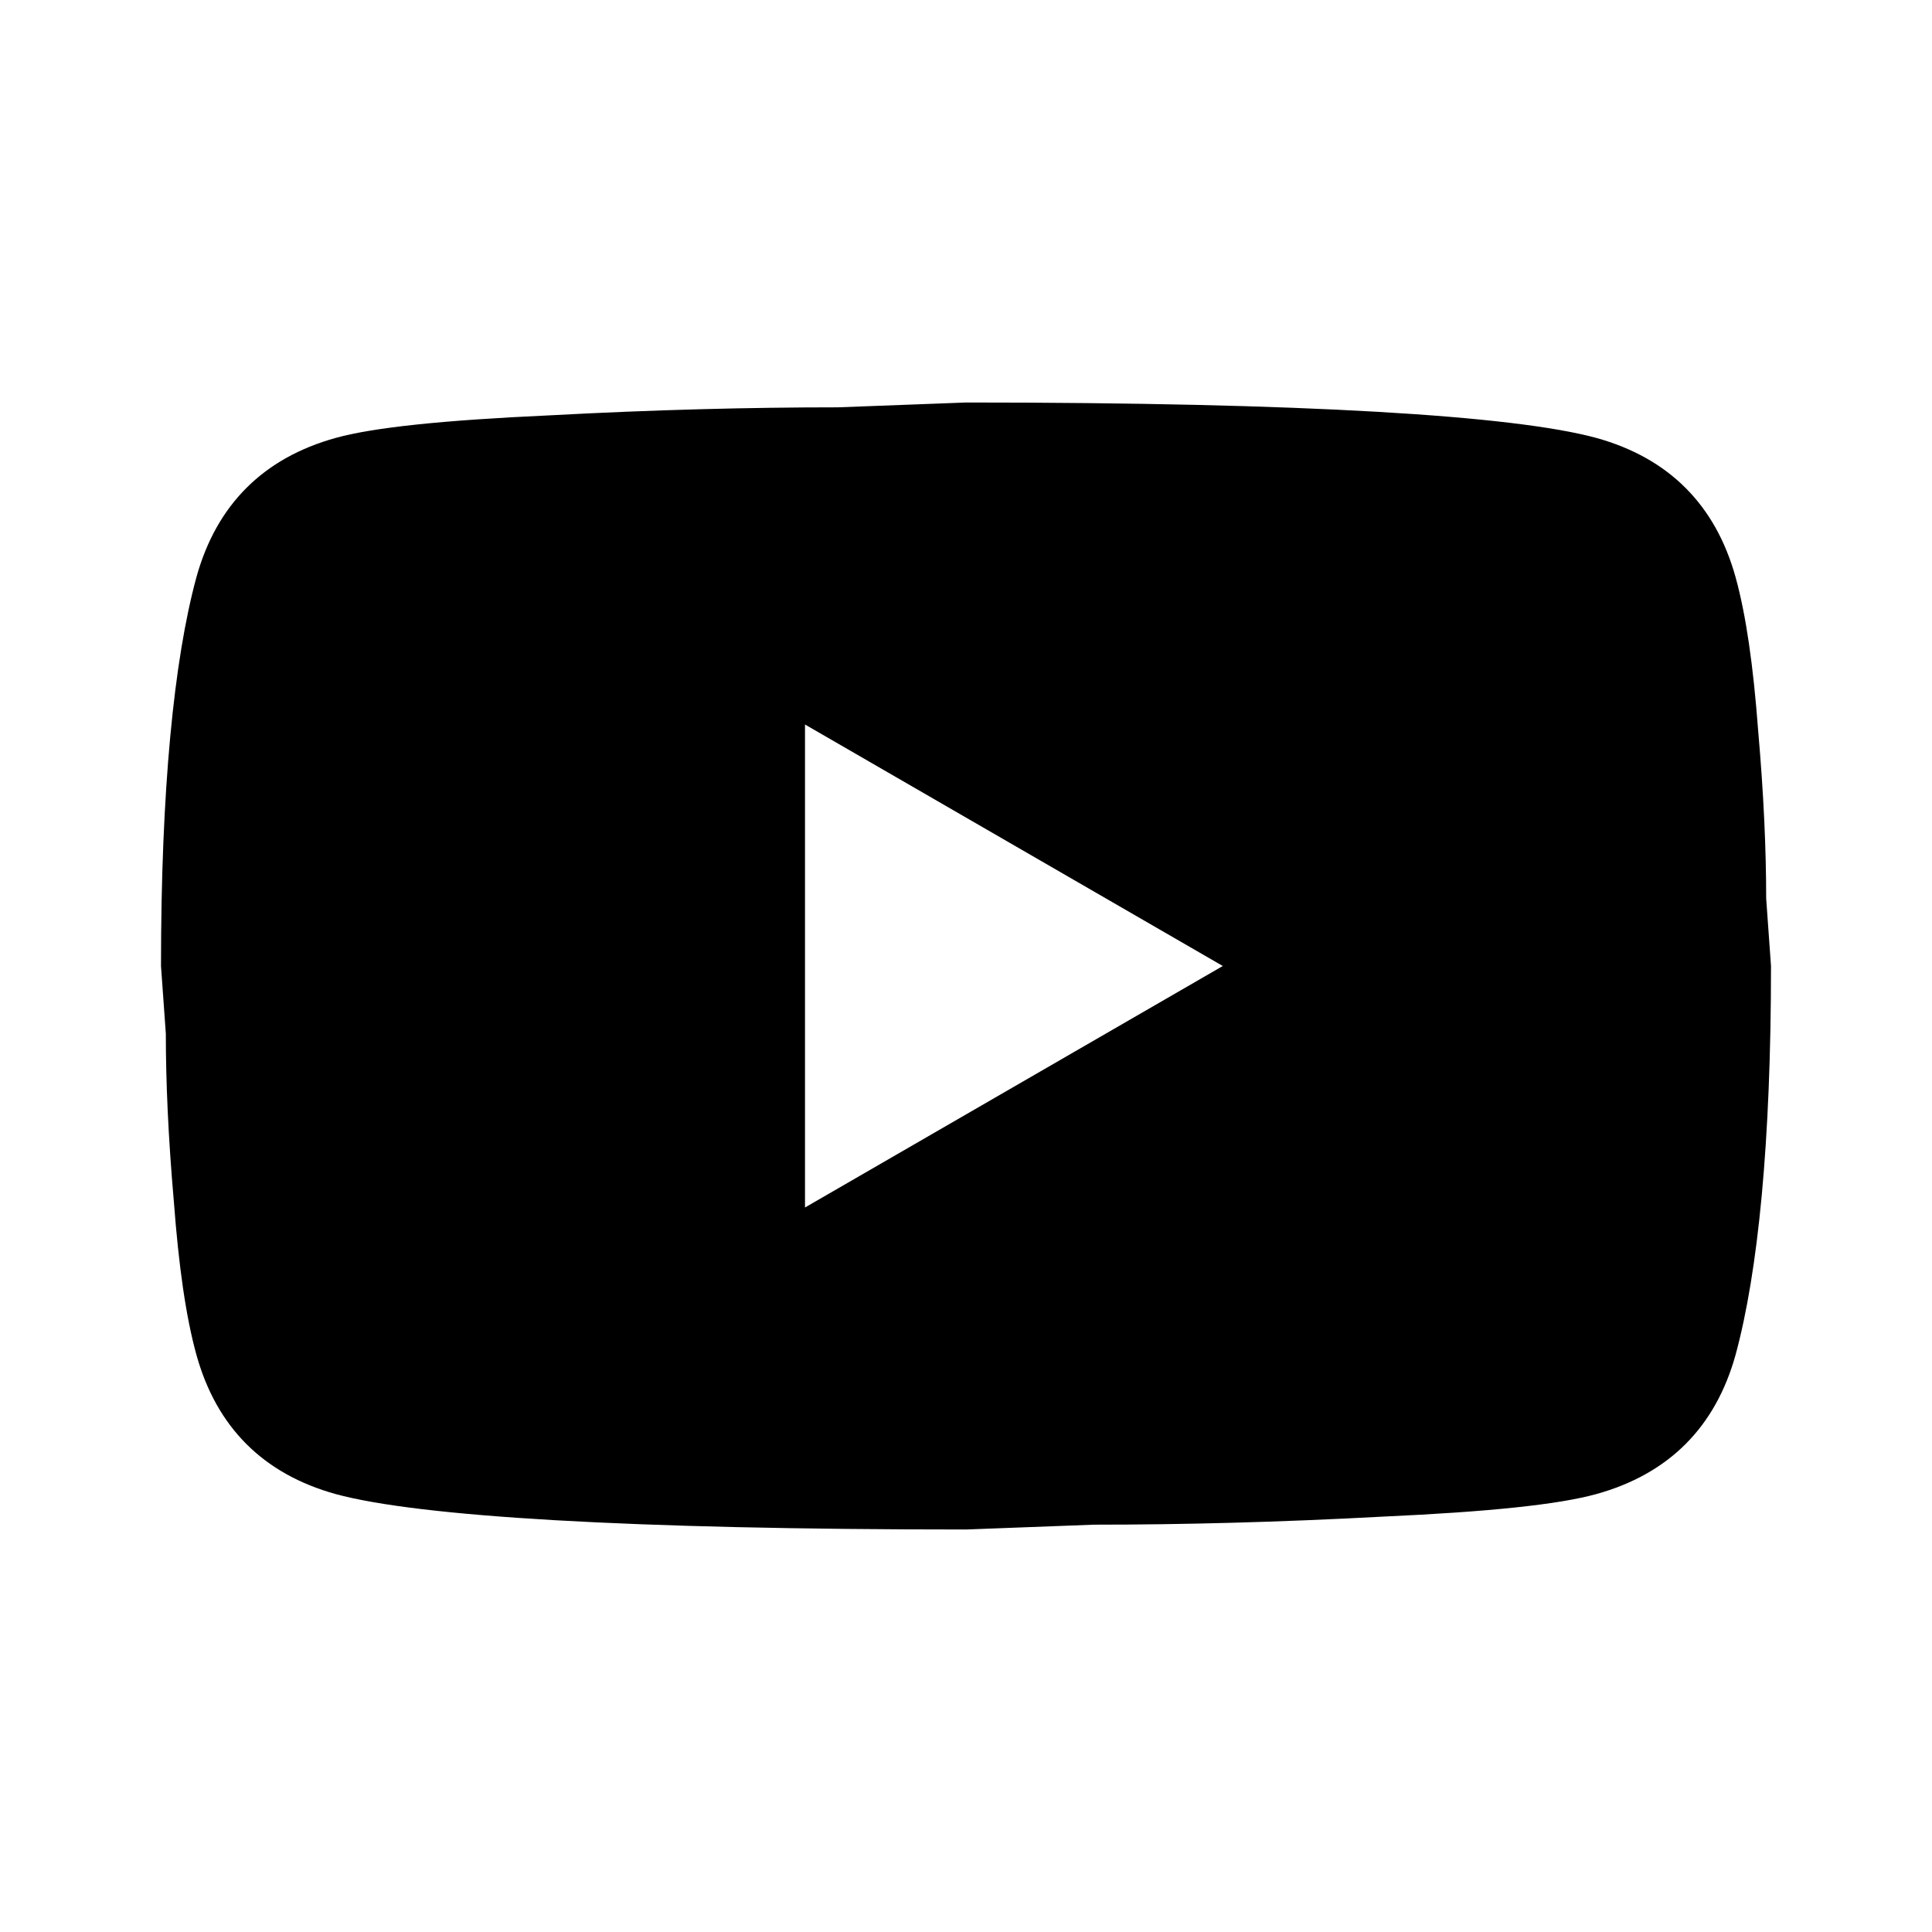
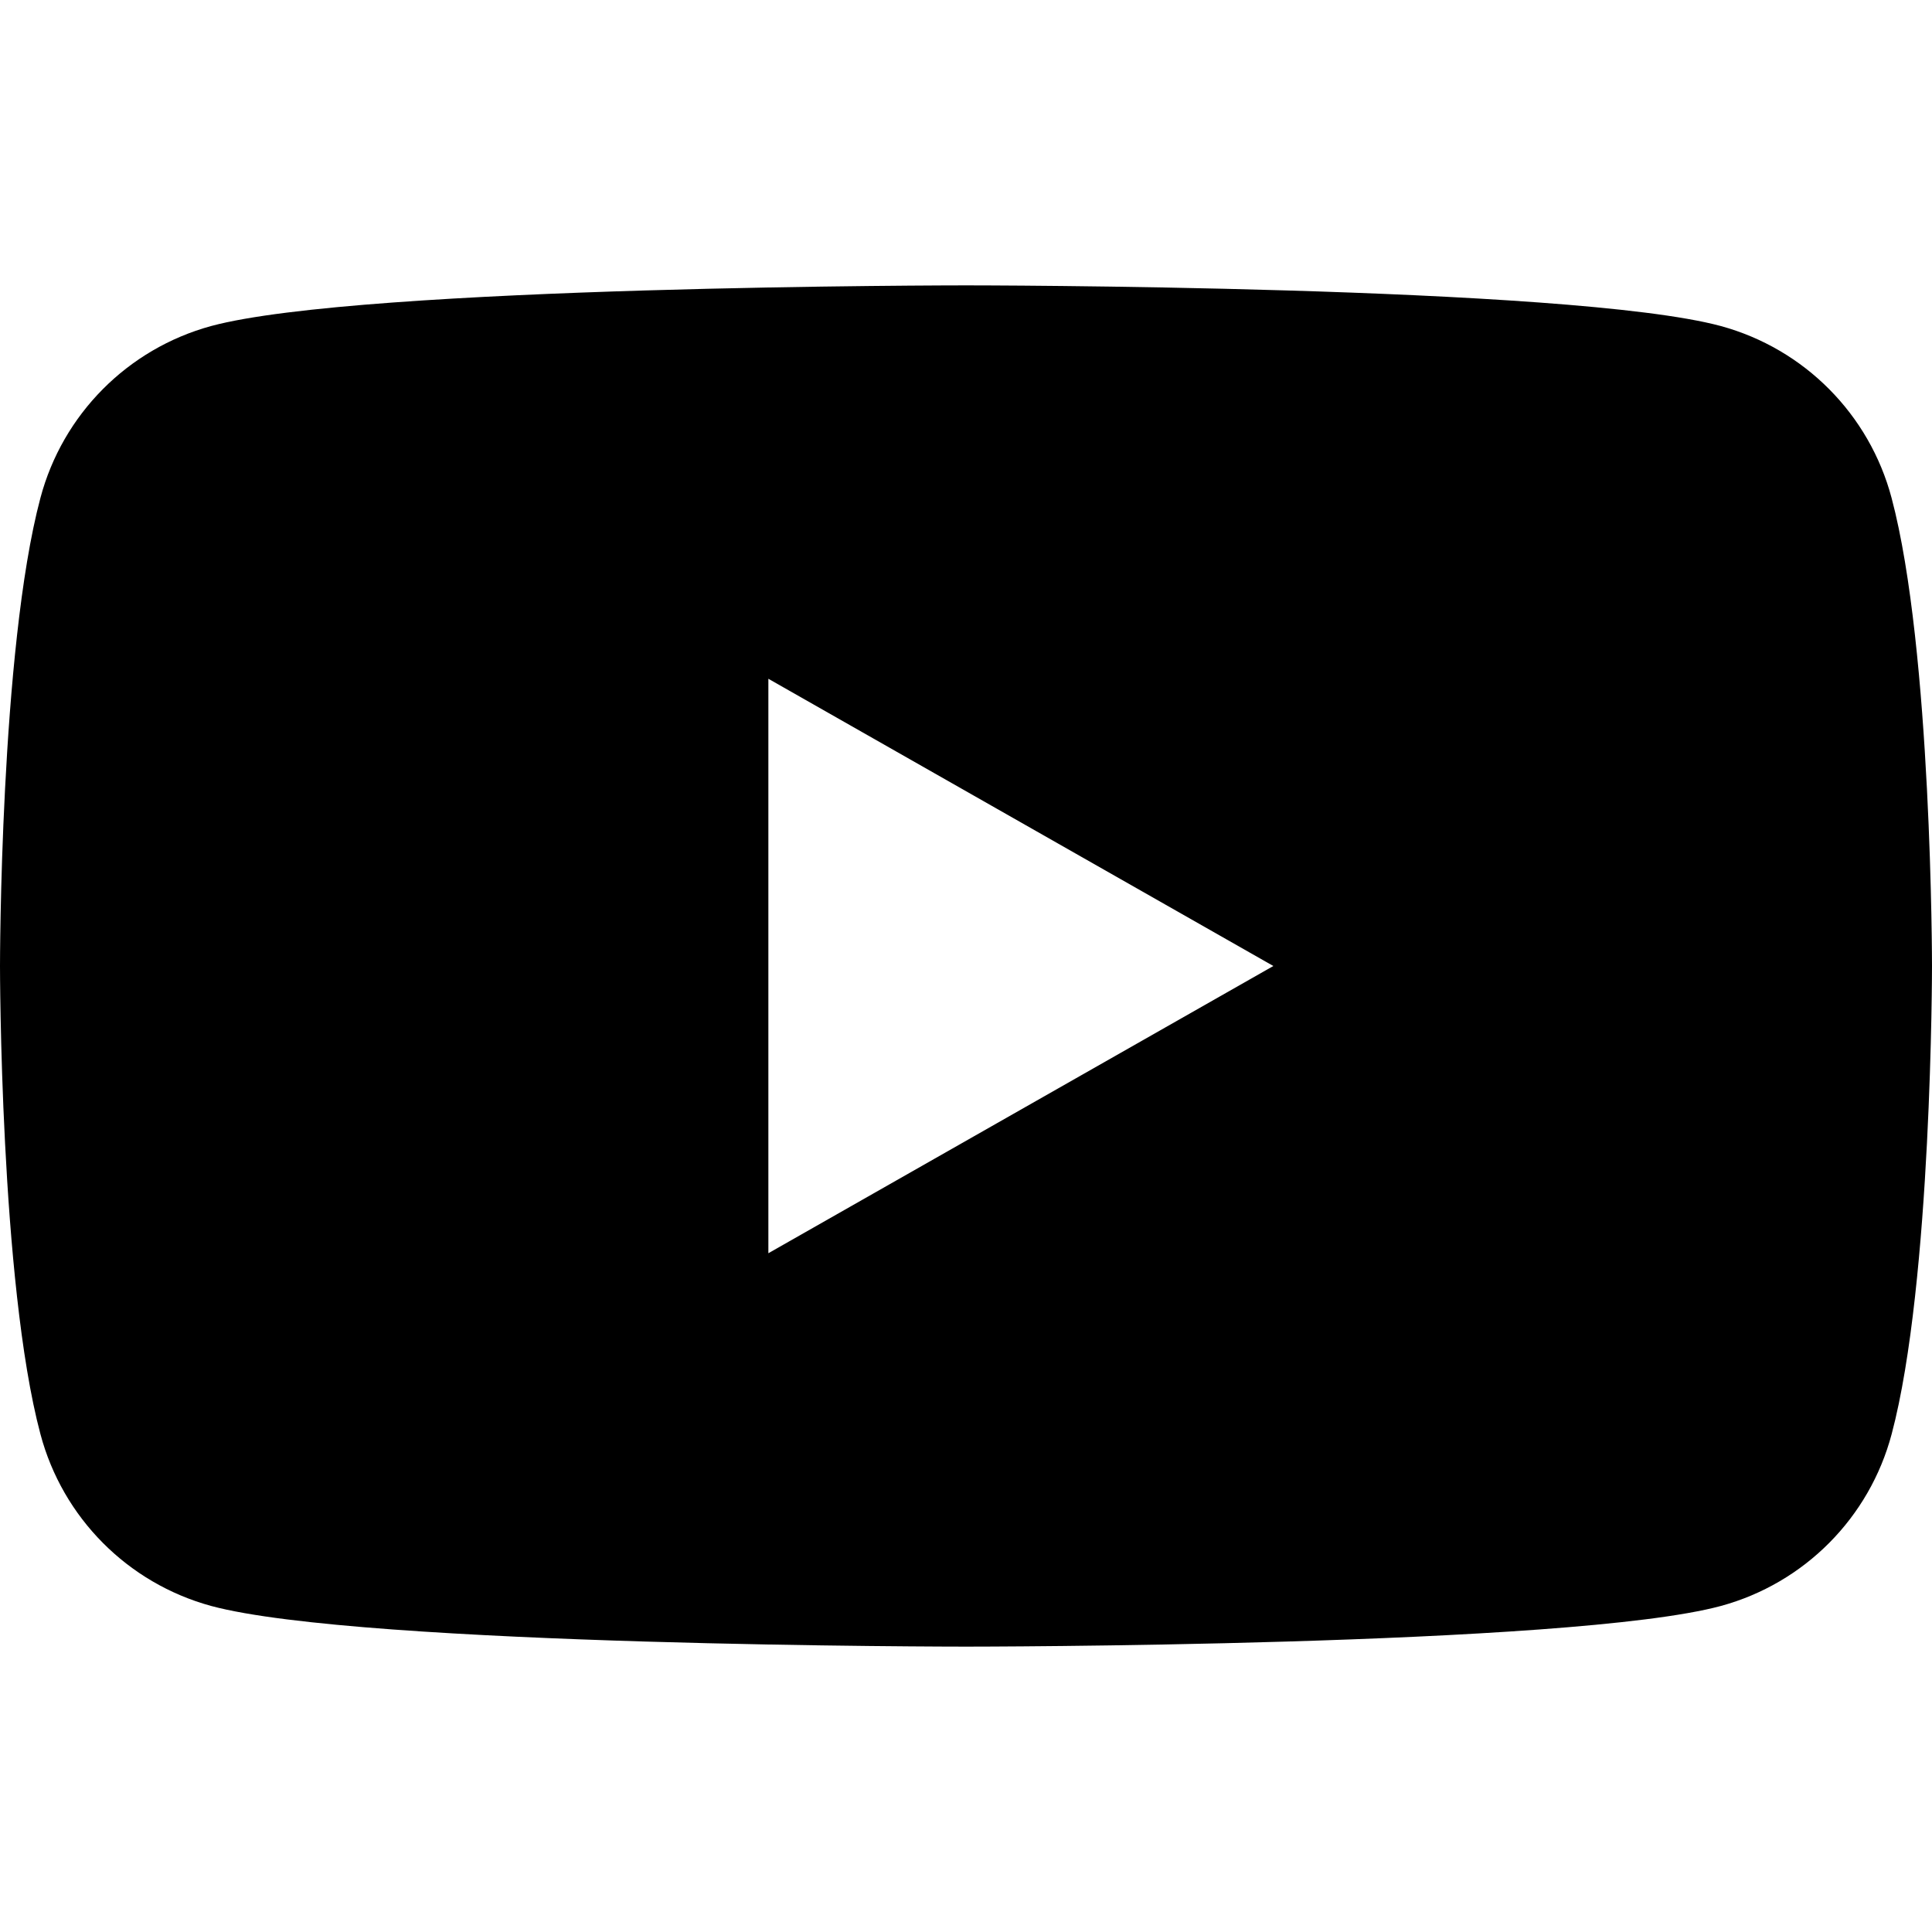
- <svg width="20" height="20" viewBox="0 0 24 24">
-   <path fill="currentColor" d="m10 15l5.19-3L10 9zm11.56-7.83c.13.47.22 1.1.28 1.9c.07.8.1 1.49.1 2.09L22 12c0 2.19-.16 3.8-.44 4.83c-.25.9-.83 1.48-1.73 1.73c-.47.13-1.33.22-2.65.28c-1.3.07-2.49.1-3.59.1L12 19c-4.19 0-6.8-.16-7.83-.44c-.9-.25-1.48-.83-1.73-1.73c-.13-.47-.22-1.1-.28-1.9c-.07-.8-.1-1.49-.1-2.09L2 12c0-2.19.16-3.8.44-4.83c.25-.9.83-1.48 1.73-1.73c.47-.13 1.33-.22 2.65-.28c1.3-.07 2.49-.1 3.59-.1L12 5c4.19 0 6.8.16 7.83.44c.9.25 1.48.83 1.73 1.73">
-   </path>
+ <svg xmlns="http://www.w3.org/2000/svg" viewBox="0 0 24 24">
+   <path d="M23.498 6.186a3.016 3.016 0 0 0-2.122-2.136C19.505 3.545 12 3.545 12 3.545s-7.505 0-9.377.505A3.017 3.017 0 0 0 .502 6.186C0 8.07 0 12 0 12s0 3.93.502 5.814a3.016 3.016 0 0 0 2.122 2.136c1.871.505 9.376.505 9.376.505s7.505 0 9.377-.505a3.015 3.015 0 0 0 2.122-2.136C24 15.93 24 12 24 12s0-3.93-.502-5.814zM9.545 15.568V8.432L15.818 12l-6.273 3.568z" />
</svg>
